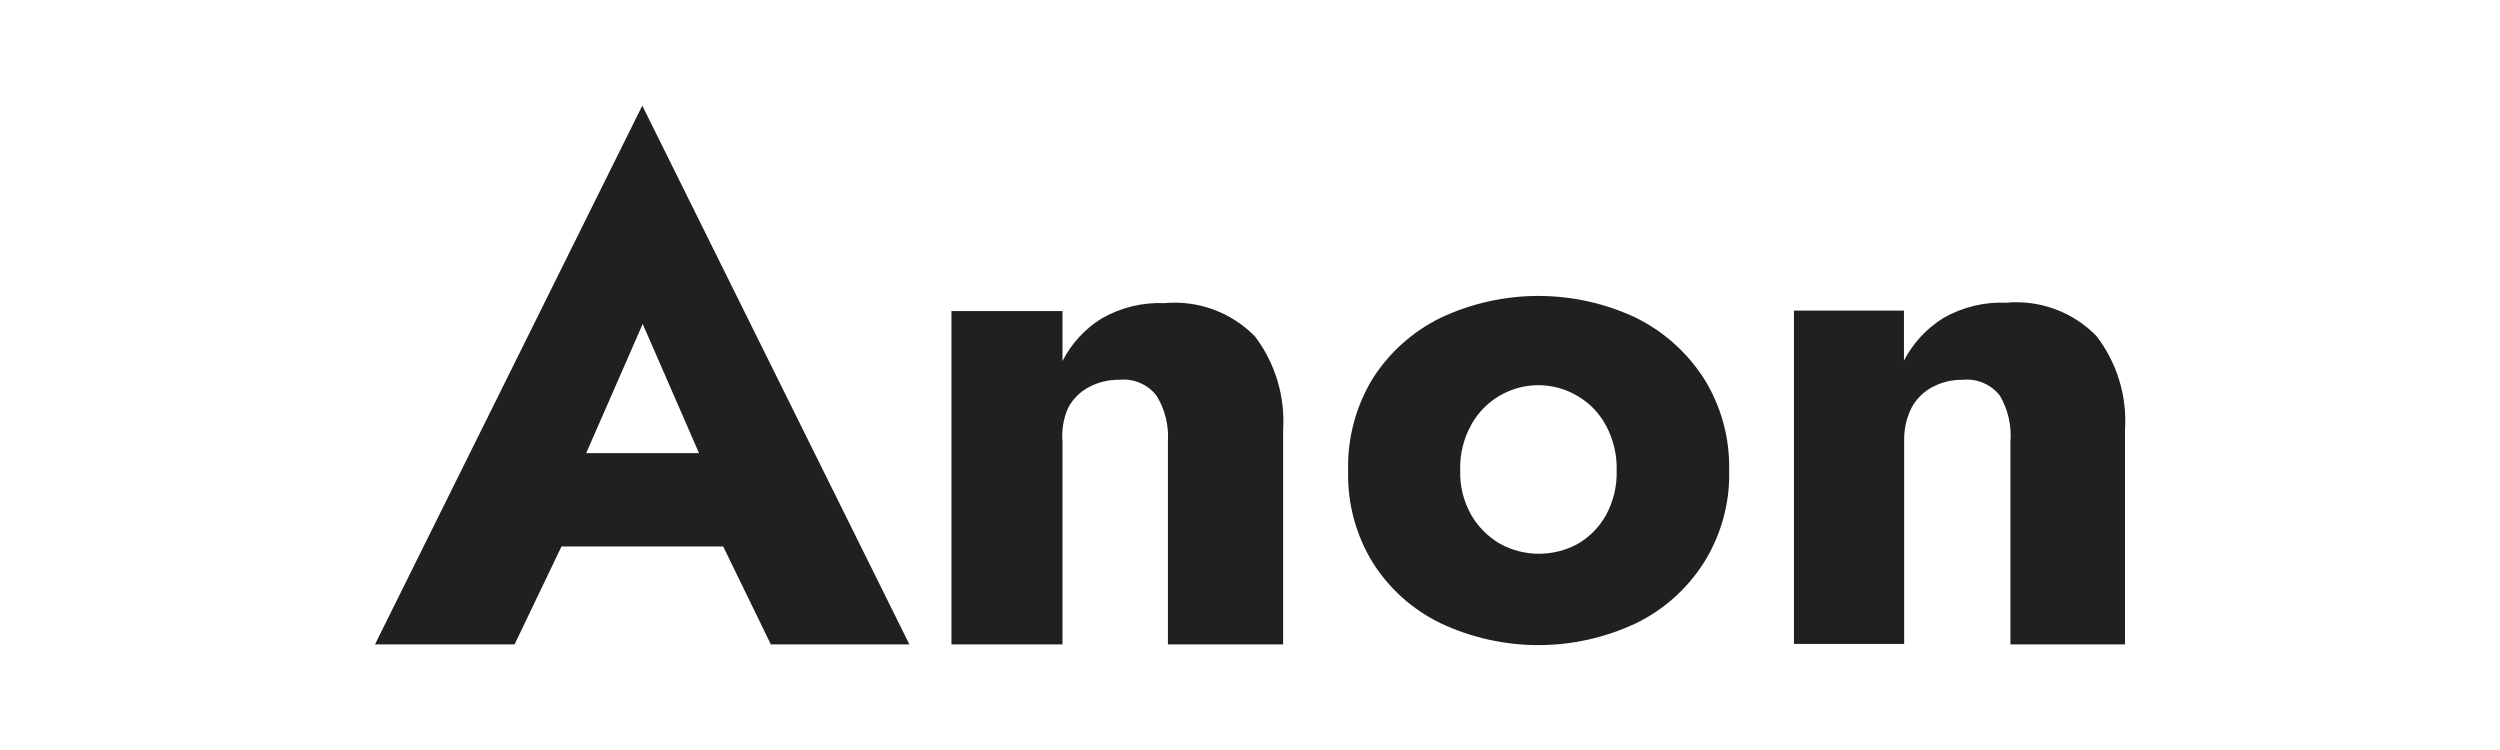
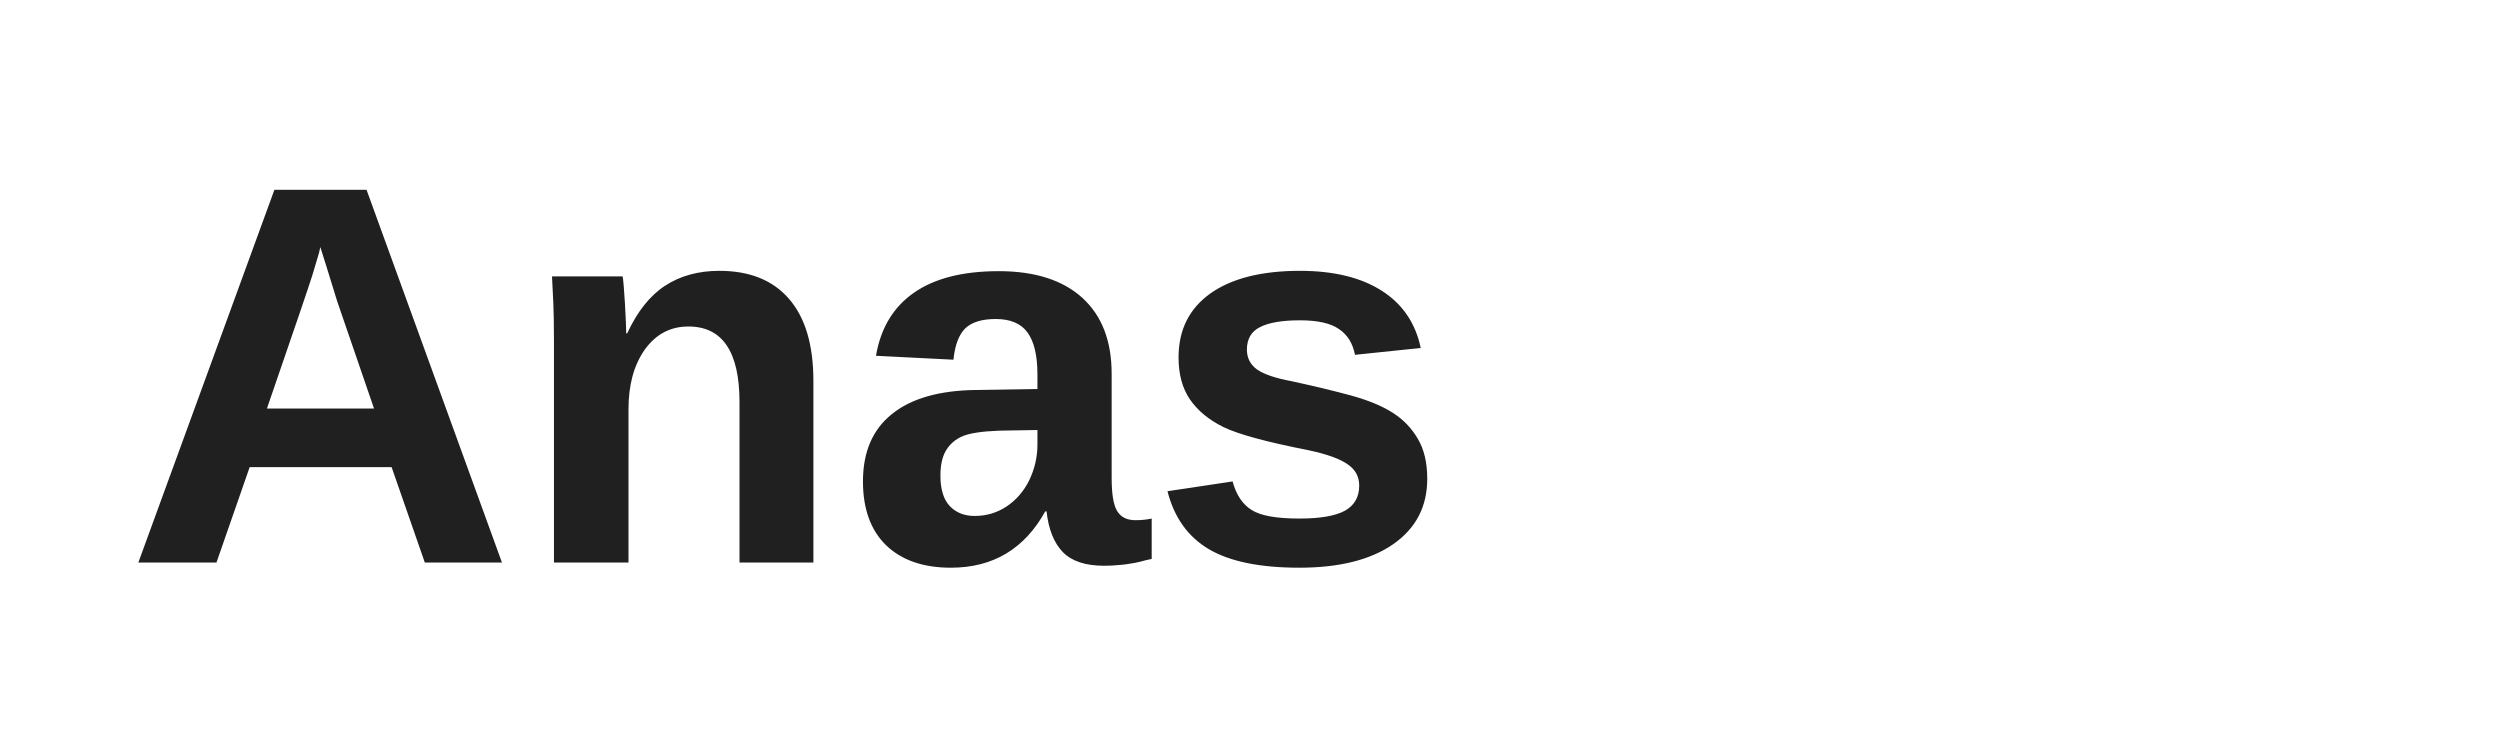
- <svg xmlns="http://www.w3.org/2000/svg" id="Layer_1" data-name="Layer 1" viewBox="0 0 120 36">
+ <svg xmlns="http://www.w3.org/2000/svg" viewBox="0 0 120 36">
  <defs>
    <style>.cls-1{fill:#202020;}</style>
  </defs>
-   <path class="cls-1" d="M27.42,23.39l.28,1.28-3,6.26H18L30.83,5.07,43.65,30.93H37l-2.92-6,.21-1.49-3.44-7.89Zm-2.53-1.64h12l.39,4.48H24.47Z" />
-   <path class="cls-1" d="M55.52,19a2,2,0,0,0-1.79-.77,3,3,0,0,0-1.46.35,2.37,2.37,0,0,0-1,1A3.29,3.29,0,0,0,51,21.2v9.73H45.67v-16H51v2.4a5.13,5.13,0,0,1,1.89-2.05,5.59,5.59,0,0,1,3-.73,5.39,5.39,0,0,1,4.35,1.6,6.73,6.73,0,0,1,1.35,4.48V30.93H56.06V21.2A3.77,3.77,0,0,0,55.52,19Z" />
-   <path class="cls-1" d="M65.89,18.17a8.06,8.06,0,0,1,3.27-2.92,11,11,0,0,1,9.36,0,8.19,8.19,0,0,1,3.27,2.92A8,8,0,0,1,83,22.59,7.94,7.94,0,0,1,81.79,27a8,8,0,0,1-3.27,2.92,11,11,0,0,1-9.36,0A7.92,7.92,0,0,1,65.89,27a8,8,0,0,1-1.18-4.37A8.11,8.11,0,0,1,65.89,18.17Zm4.73,6.55A3.8,3.8,0,0,0,72,26.1a3.88,3.88,0,0,0,3.74,0,3.65,3.65,0,0,0,1.35-1.38,4.2,4.2,0,0,0,.51-2.13,4.31,4.31,0,0,0-.51-2.16A3.61,3.61,0,0,0,75.71,19a3.68,3.68,0,0,0-5.09,1.39,4.22,4.22,0,0,0-.53,2.16A4.1,4.1,0,0,0,70.62,24.72Z" />
-   <path class="cls-1" d="M96,19a2,2,0,0,0-1.79-.77,3,3,0,0,0-1.46.35,2.43,2.43,0,0,0-1,1,3.41,3.41,0,0,0-.35,1.6v9.73H86.11v-16h5.28v2.4a5.23,5.23,0,0,1,1.9-2.05,5.59,5.59,0,0,1,3-.73,5.37,5.37,0,0,1,4.34,1.6A6.68,6.68,0,0,1,102,20.64V30.93H96.5V21.2A3.77,3.77,0,0,0,96,19Z" />
+   <text x="6" y="27" class="cls-1" font-family="Arial, Helvetica, sans-serif" font-size="26" font-weight="700">Anas</text>
</svg>
